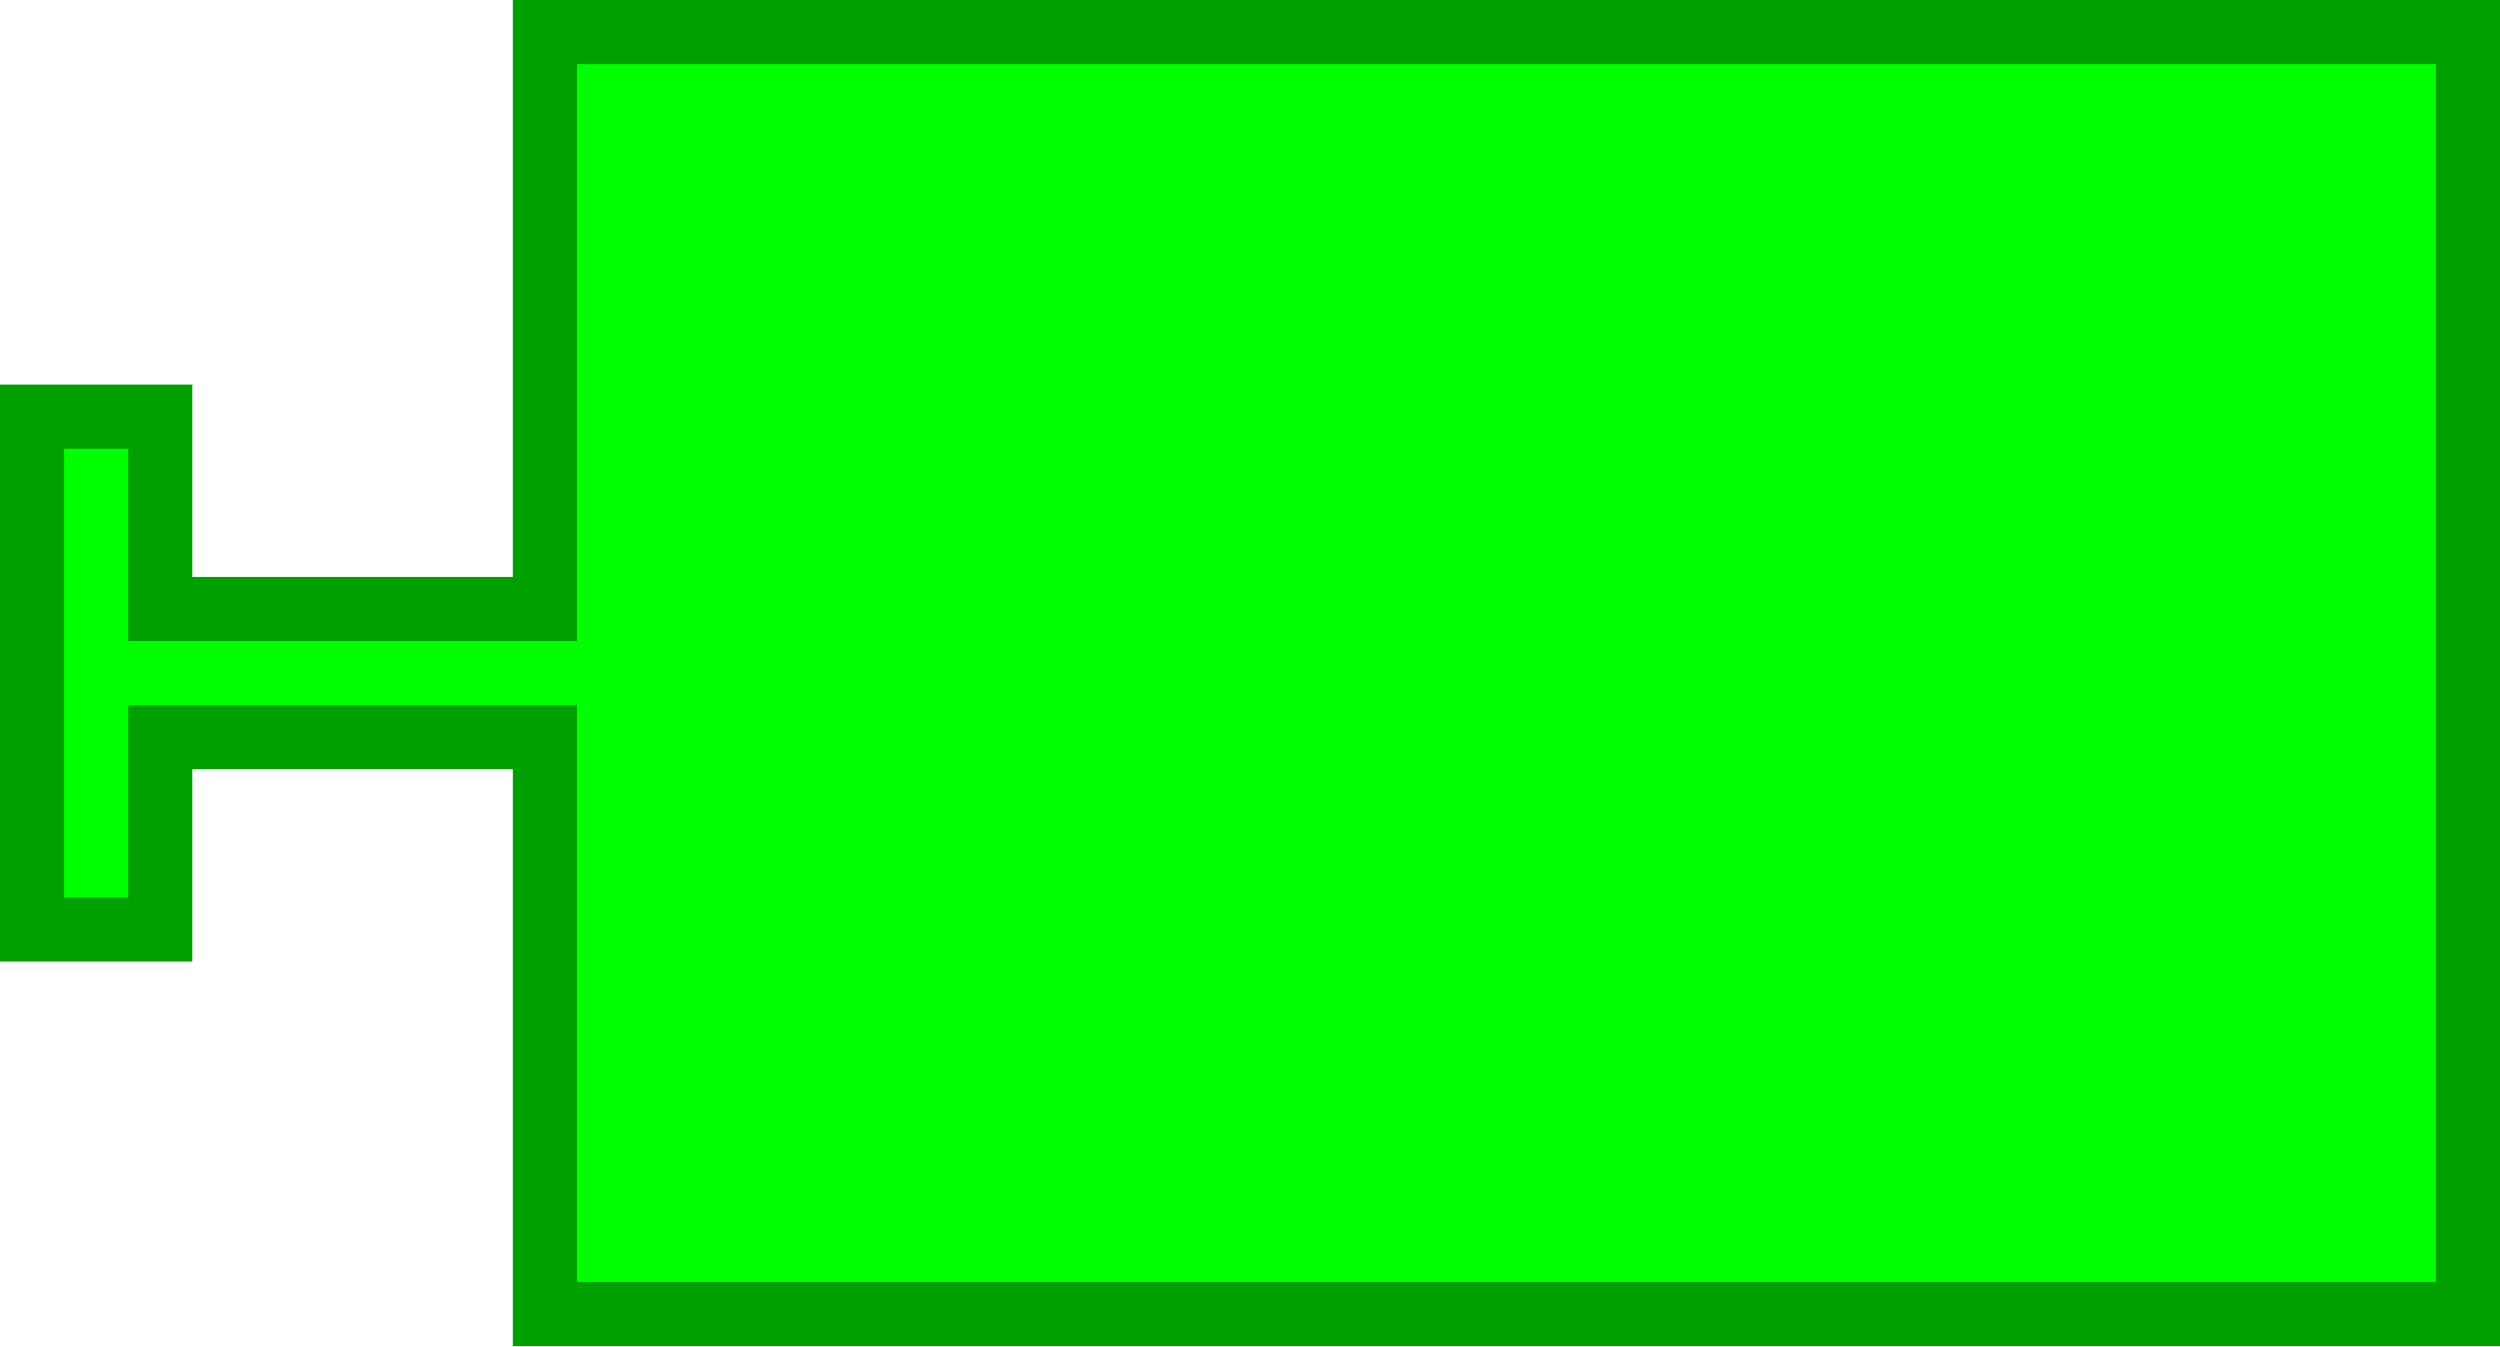
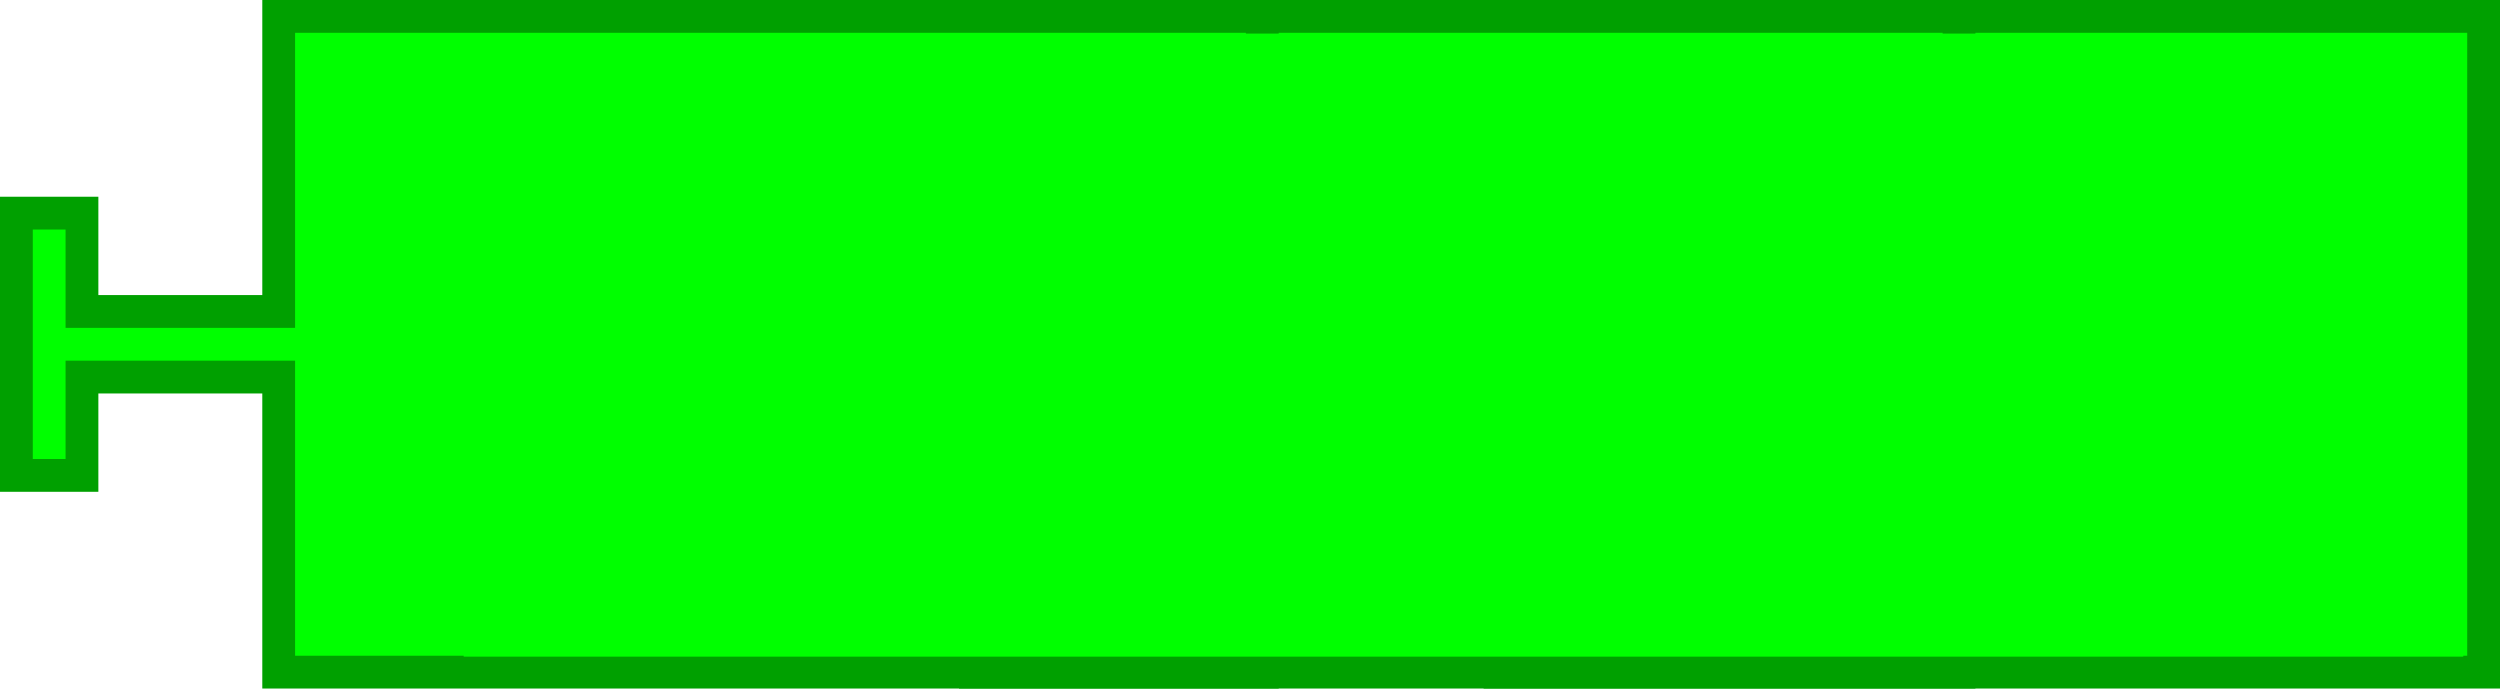
- <svg xmlns="http://www.w3.org/2000/svg" version="1.1" width="78.0" height="42.0">
-   <g transform="scale(2.0, 2.0)">
-     <path d="m8.5 0.5 L 38.5 0.5 L 38.5 20.5 L 8.5 20.5 L 8.5 12.5 L 8.5 11.5 L 2.5 11.5 L 2.5 14.5 L 0.5 14.5 L 0.5 6.5 L 2.5 6.5 L 2.5 9.5 L 8.5 9.5 L 8.5 8.5 z" style="fill:#00FF00;fill-opacity:1;stroke:#00A000;stroke-width:1.0;stroke-linecap:round;stroke-opacity:1;" />
+ <svg xmlns="http://www.w3.org/2000/svg" version="1.1" width="152.5" height="42" id="svg2">
+   <defs id="defs10" />
+   <g id="g3007">
+     <g id="g3016">
+       <g transform="matrix(2,0,0,2,74.5,0)" id="g3001">
+         <path d="m 8.5,0.5 30,0 0,20 -30,0 0,-8 0,-1 -6,0 0,3 -2,0 0,-8 2,0 0,3 6,0 0,-1 z" style="fill:#00ff00;fill-opacity:1;stroke:#00a000;stroke-width:1;stroke-linecap:round;stroke-opacity:1" id="path3003" />
+       </g>
+       <g id="g2997" transform="matrix(2,0,0,2,42.5,0)">
+         <path id="path2999" style="fill:#00ff00;fill-opacity:1;stroke:#00a000;stroke-width:1;stroke-linecap:round;stroke-opacity:1" d="m 8.5,0.5 30,0 0,20 -30,0 0,-8 0,-1 -6,0 0,3 -2,0 0,-8 2,0 0,3 6,0 0,-1 z" />
+       </g>
+       <g transform="scale(2,2)" id="g4">
+         <path d="m 8.5,0.5 30,0 0,20 -30,0 0,-8 0,-1 -6,0 0,3 -2,0 0,-8 2,0 0,3 6,0 0,-1 z" style="fill:#00ff00;fill-opacity:1;stroke:#00a000;stroke-width:1;stroke-linecap:round;stroke-opacity:1" id="path6" />
+       </g>
+       <rect style="fill:#00ff00;fill-opacity:1;fill-rule:evenodd;stroke:none" id="rect3005" width="121.976" height="38.007" x="28.284" y="2.048" />
+     </g>
  </g>
</svg>
